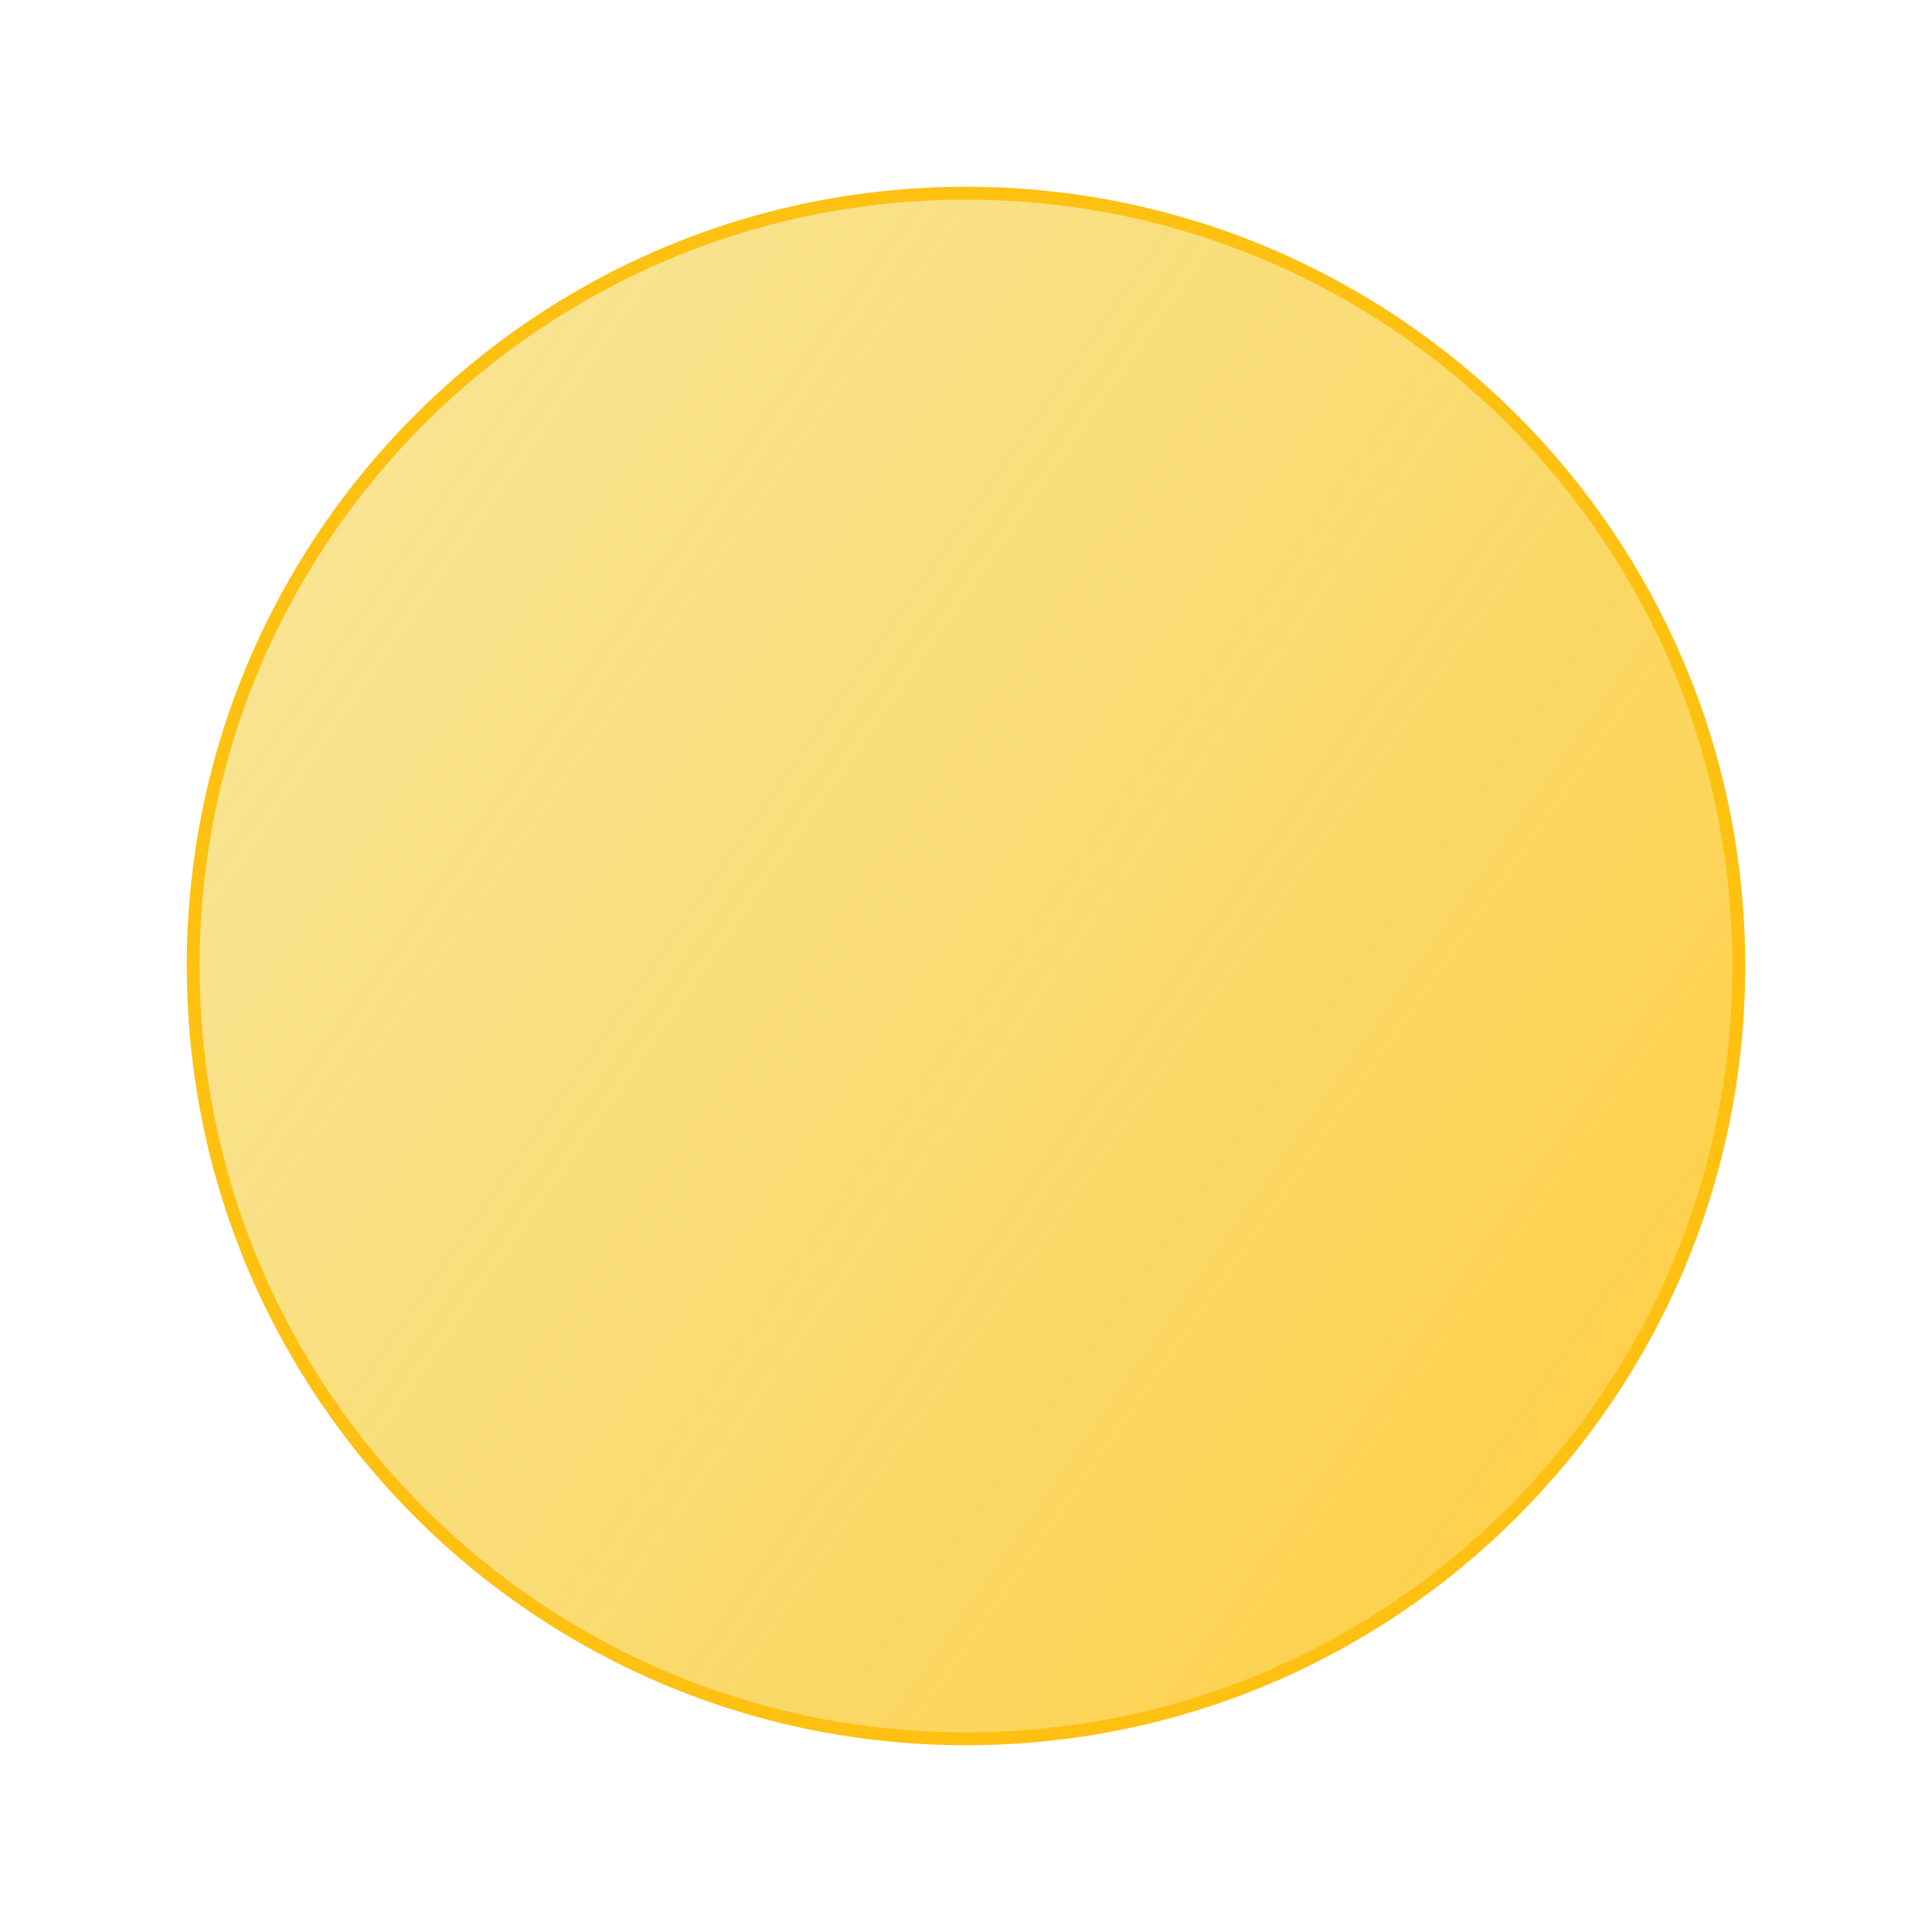
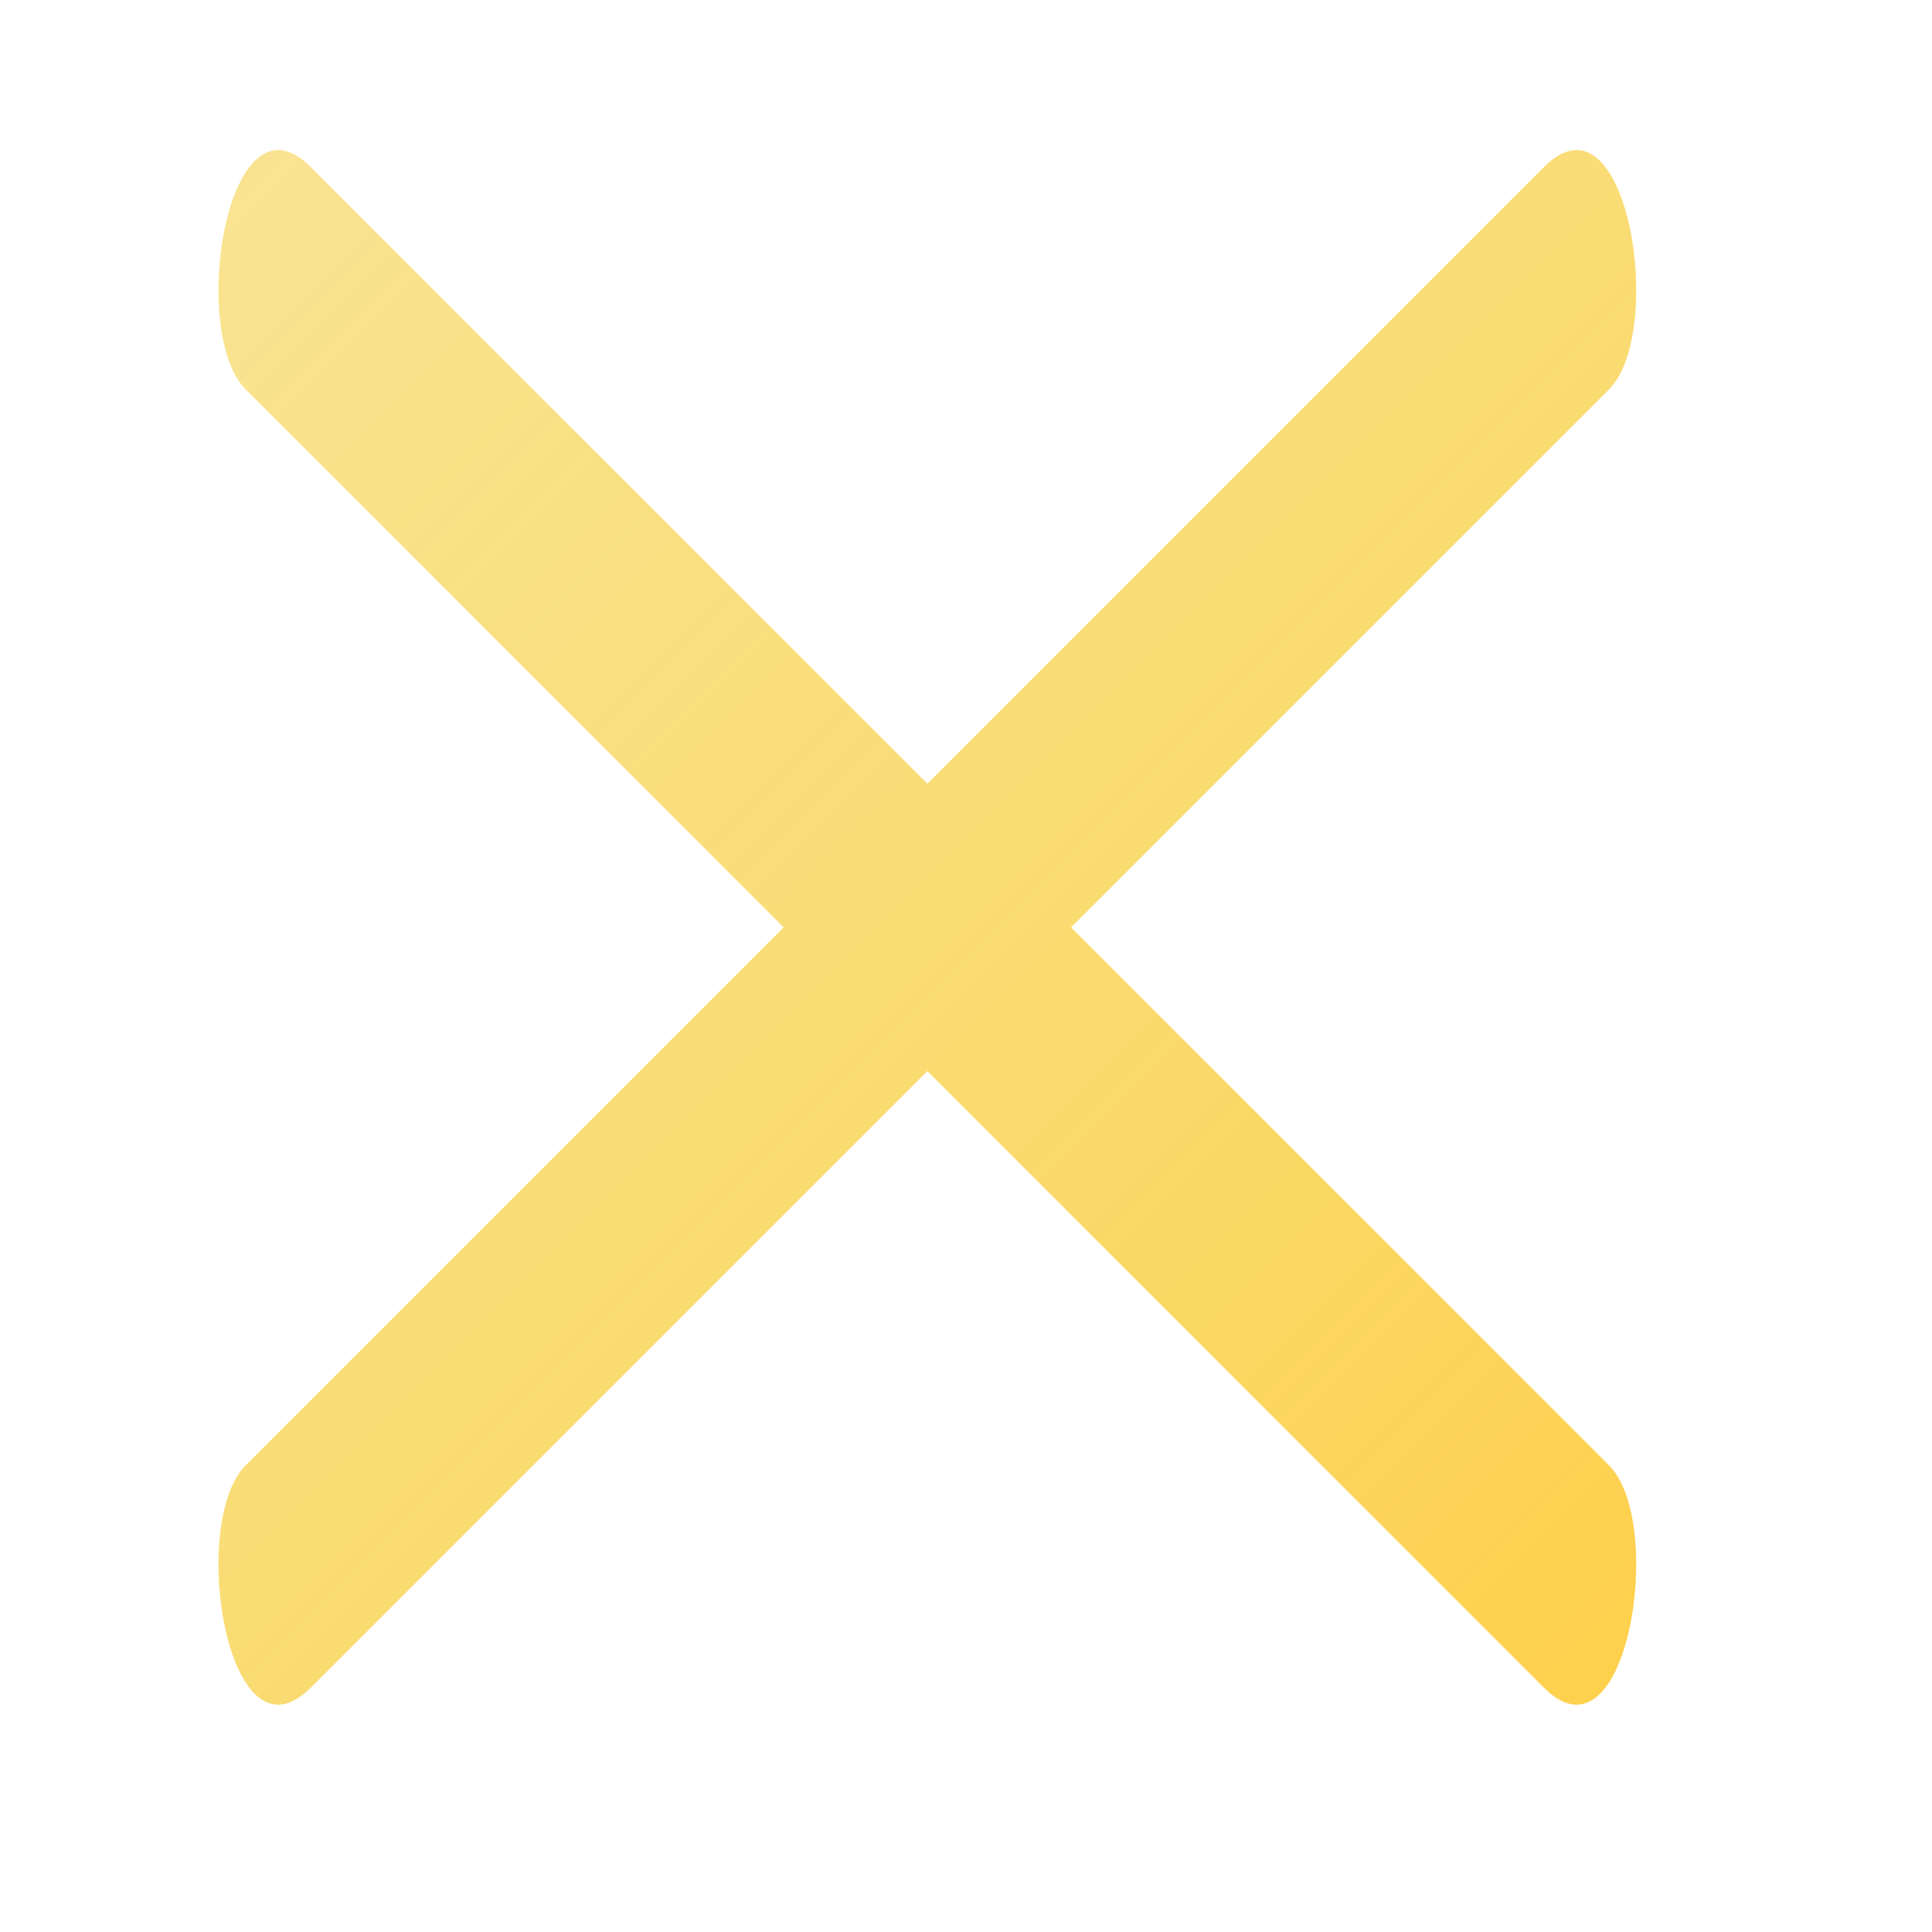
- <svg xmlns="http://www.w3.org/2000/svg" version="1.1" x="0px" y="0px" width="150px" height="150px" viewBox="-14.5 -14.5 150 150" enable-background="new -14.5 -14.5 150 150" xml:space="preserve">
+ <svg xmlns="http://www.w3.org/2000/svg" version="1.1" x="0px" y="0px" width="150px" height="150px" viewBox="-16.963 -11.65 150 150" enable-background="new -16.963 -11.65 150 150" xml:space="preserve">
  <defs>
</defs>
-   <linearGradient id="SVGID_1_" gradientUnits="userSpaceOnUse" x1="109.653" y1="94.918" x2="11.347" y2="26.083">
+   <linearGradient id="SVGID_1_" gradientUnits="userSpaceOnUse" x1="-0.828" y1="4.485" x2="110.903" y2="116.216" gradientTransform="matrix(-1 0 0 -1 110.0732 120.6992)">
    <stop offset="0" style="stop-color:#FEC111;stop-opacity:0.75" />
    <stop offset="0.068" style="stop-color:#FCC214;stop-opacity:0.733" />
    <stop offset="0.483" style="stop-color:#F6C720;stop-opacity:0.629" />
    <stop offset="1" style="stop-color:#F4C823;stop-opacity:0.5" />
  </linearGradient>
-   <circle fill="url(#SVGID_1_)" stroke="#FEC111" cx="60.5" cy="60.5" r="60" />
+   <path fill="url(#SVGID_1_)" d="M43.878,60.35C30.369,73.859,16.86,87.368,3.351,100.877c-0.413,0.413-0.825,0.825-1.238,1.238  c-4.462,4.462-1.423,23.739,5.047,17.27l0,0c15.959-15.959,31.918-31.917,47.876-47.876l0,0  c15.546,15.546,31.093,31.093,46.639,46.639c0.413,0.413,0.825,0.825,1.238,1.238c6.47,6.47,9.509-12.808,5.047-17.27l0,0  C94.038,88.193,80.116,74.271,66.194,60.349v0c13.509-13.509,27.019-27.018,40.528-40.526c0.413-0.413,0.825-0.825,1.238-1.238  c4.462-4.462,1.423-23.739-5.047-17.27C87.178,17.05,70.775,33.459,55.04,49.194C39.493,33.647,23.945,18.1,8.398,2.553  C7.985,2.14,7.573,1.728,7.16,1.315c-6.47-6.47-9.509,12.808-5.047,17.27C16.035,32.506,29.957,46.428,43.878,60.35L43.878,60.35z" />
</svg>
